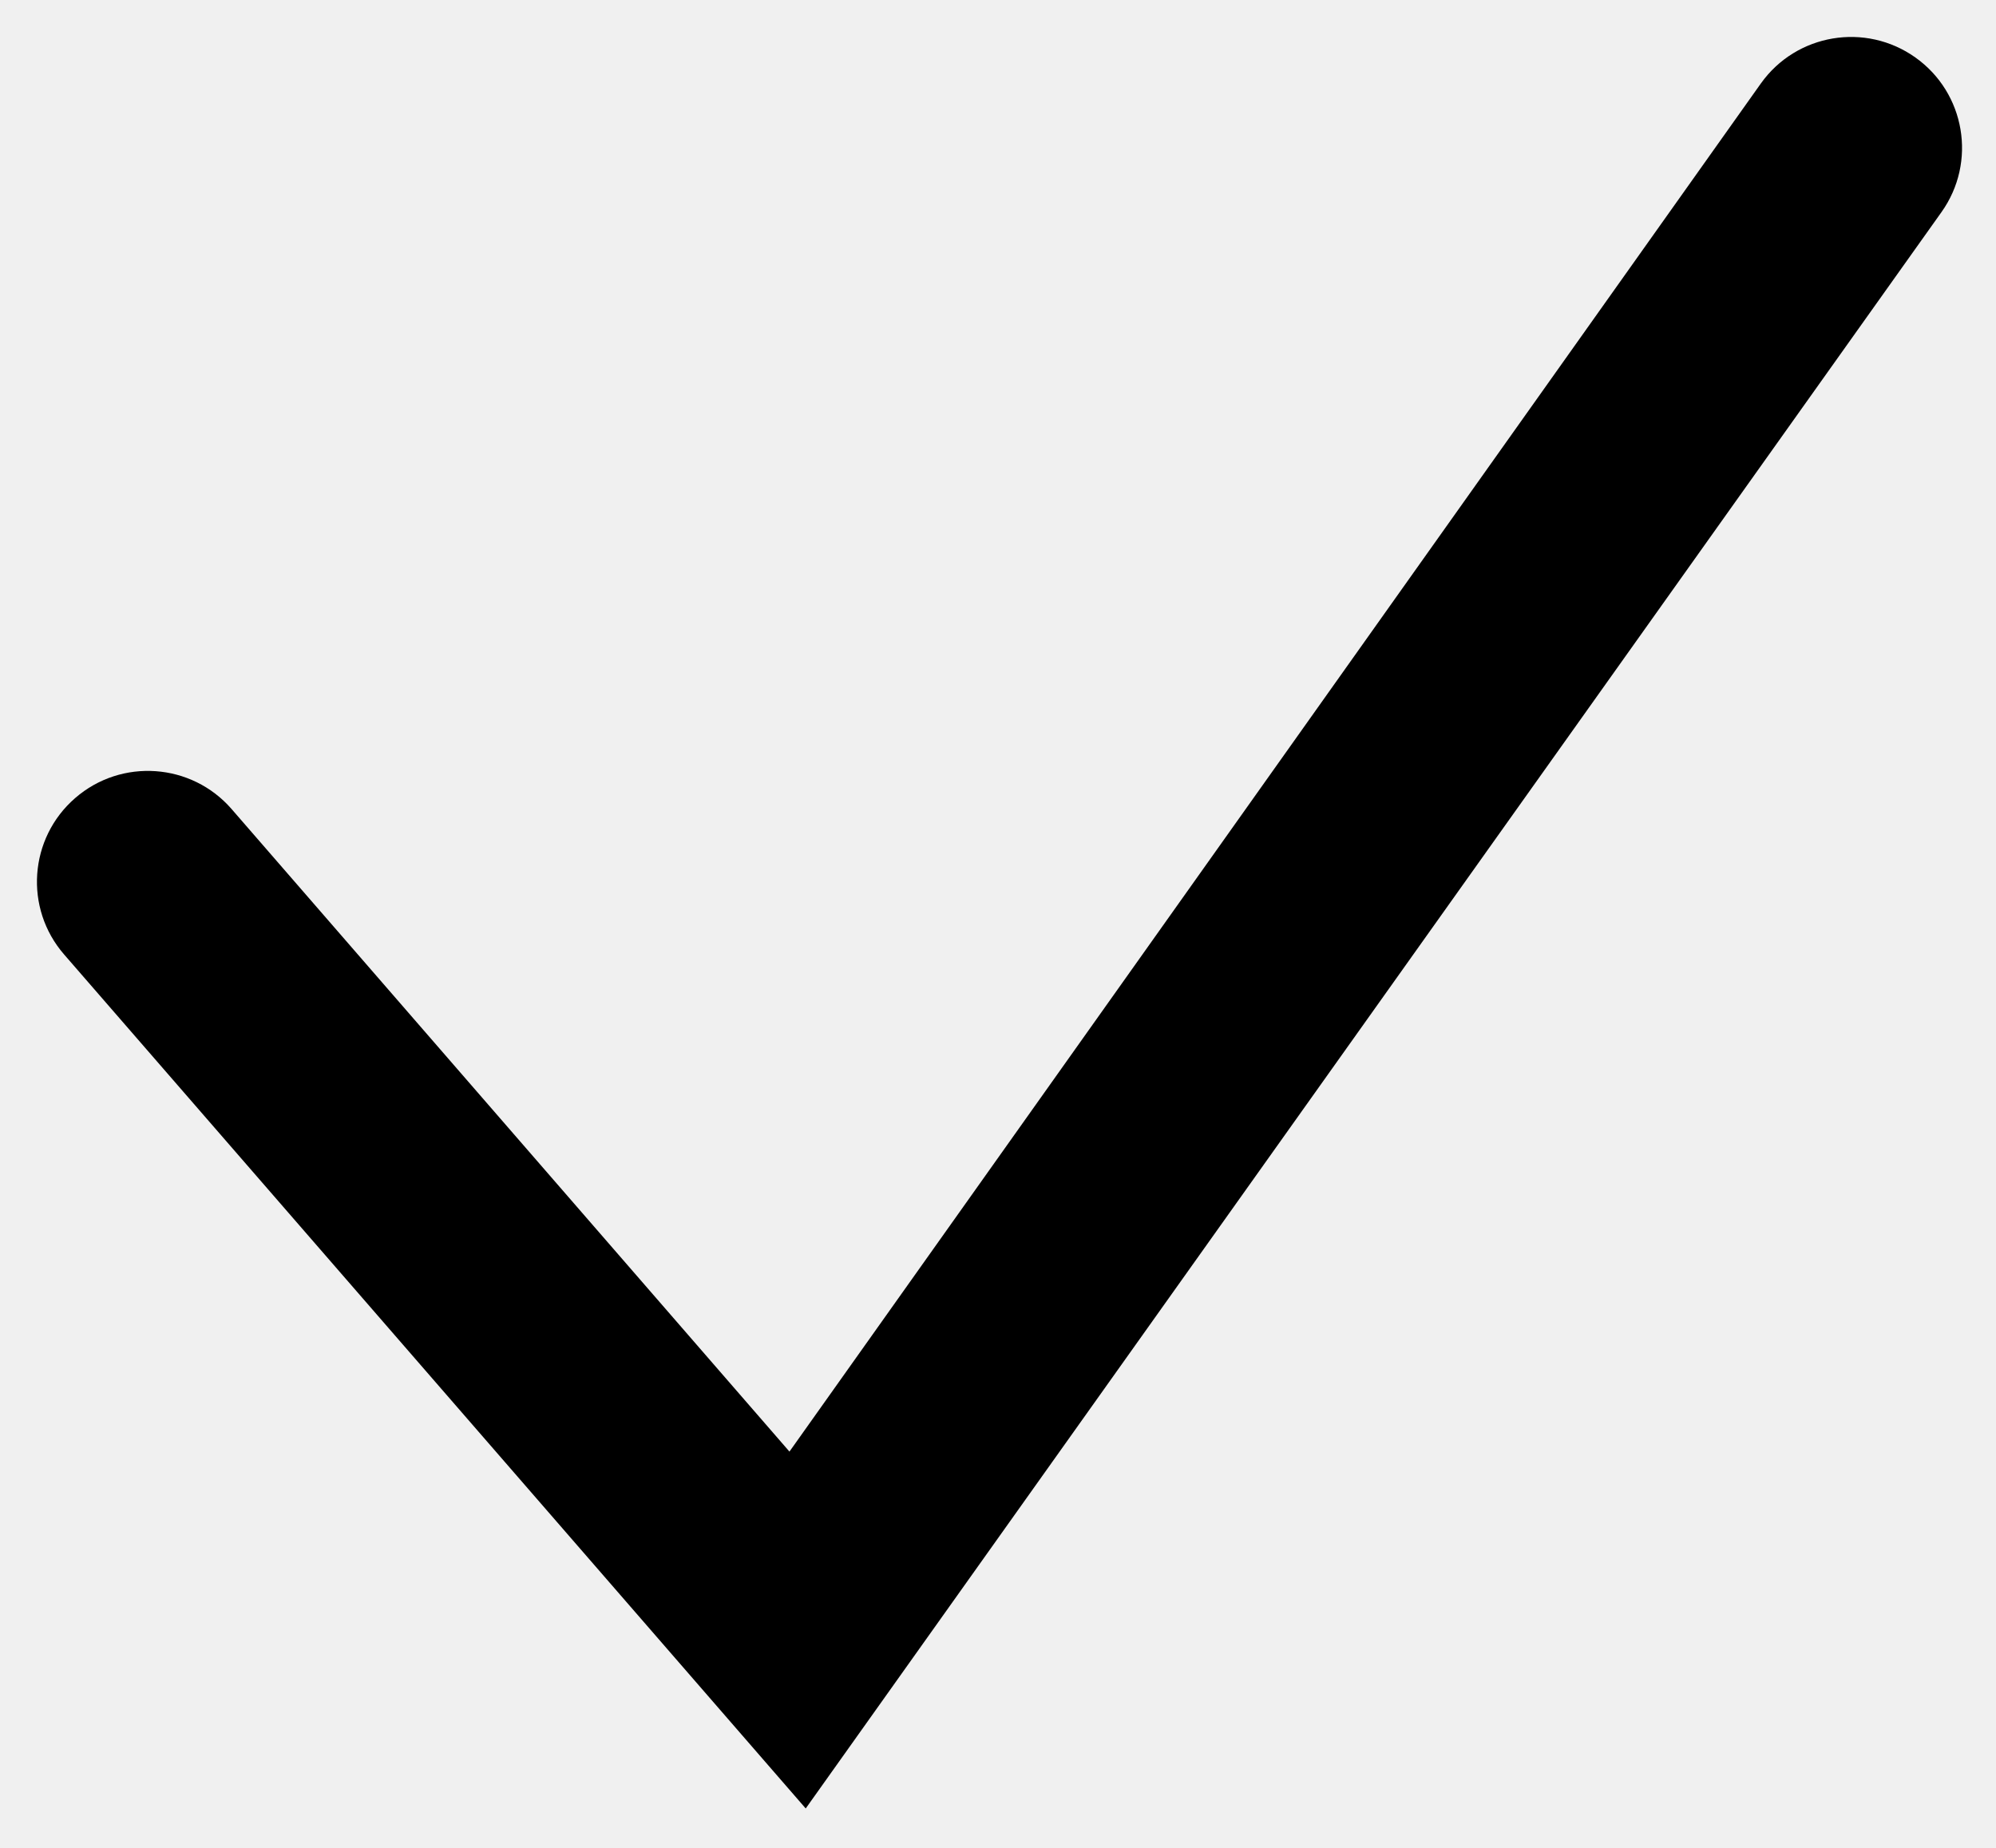
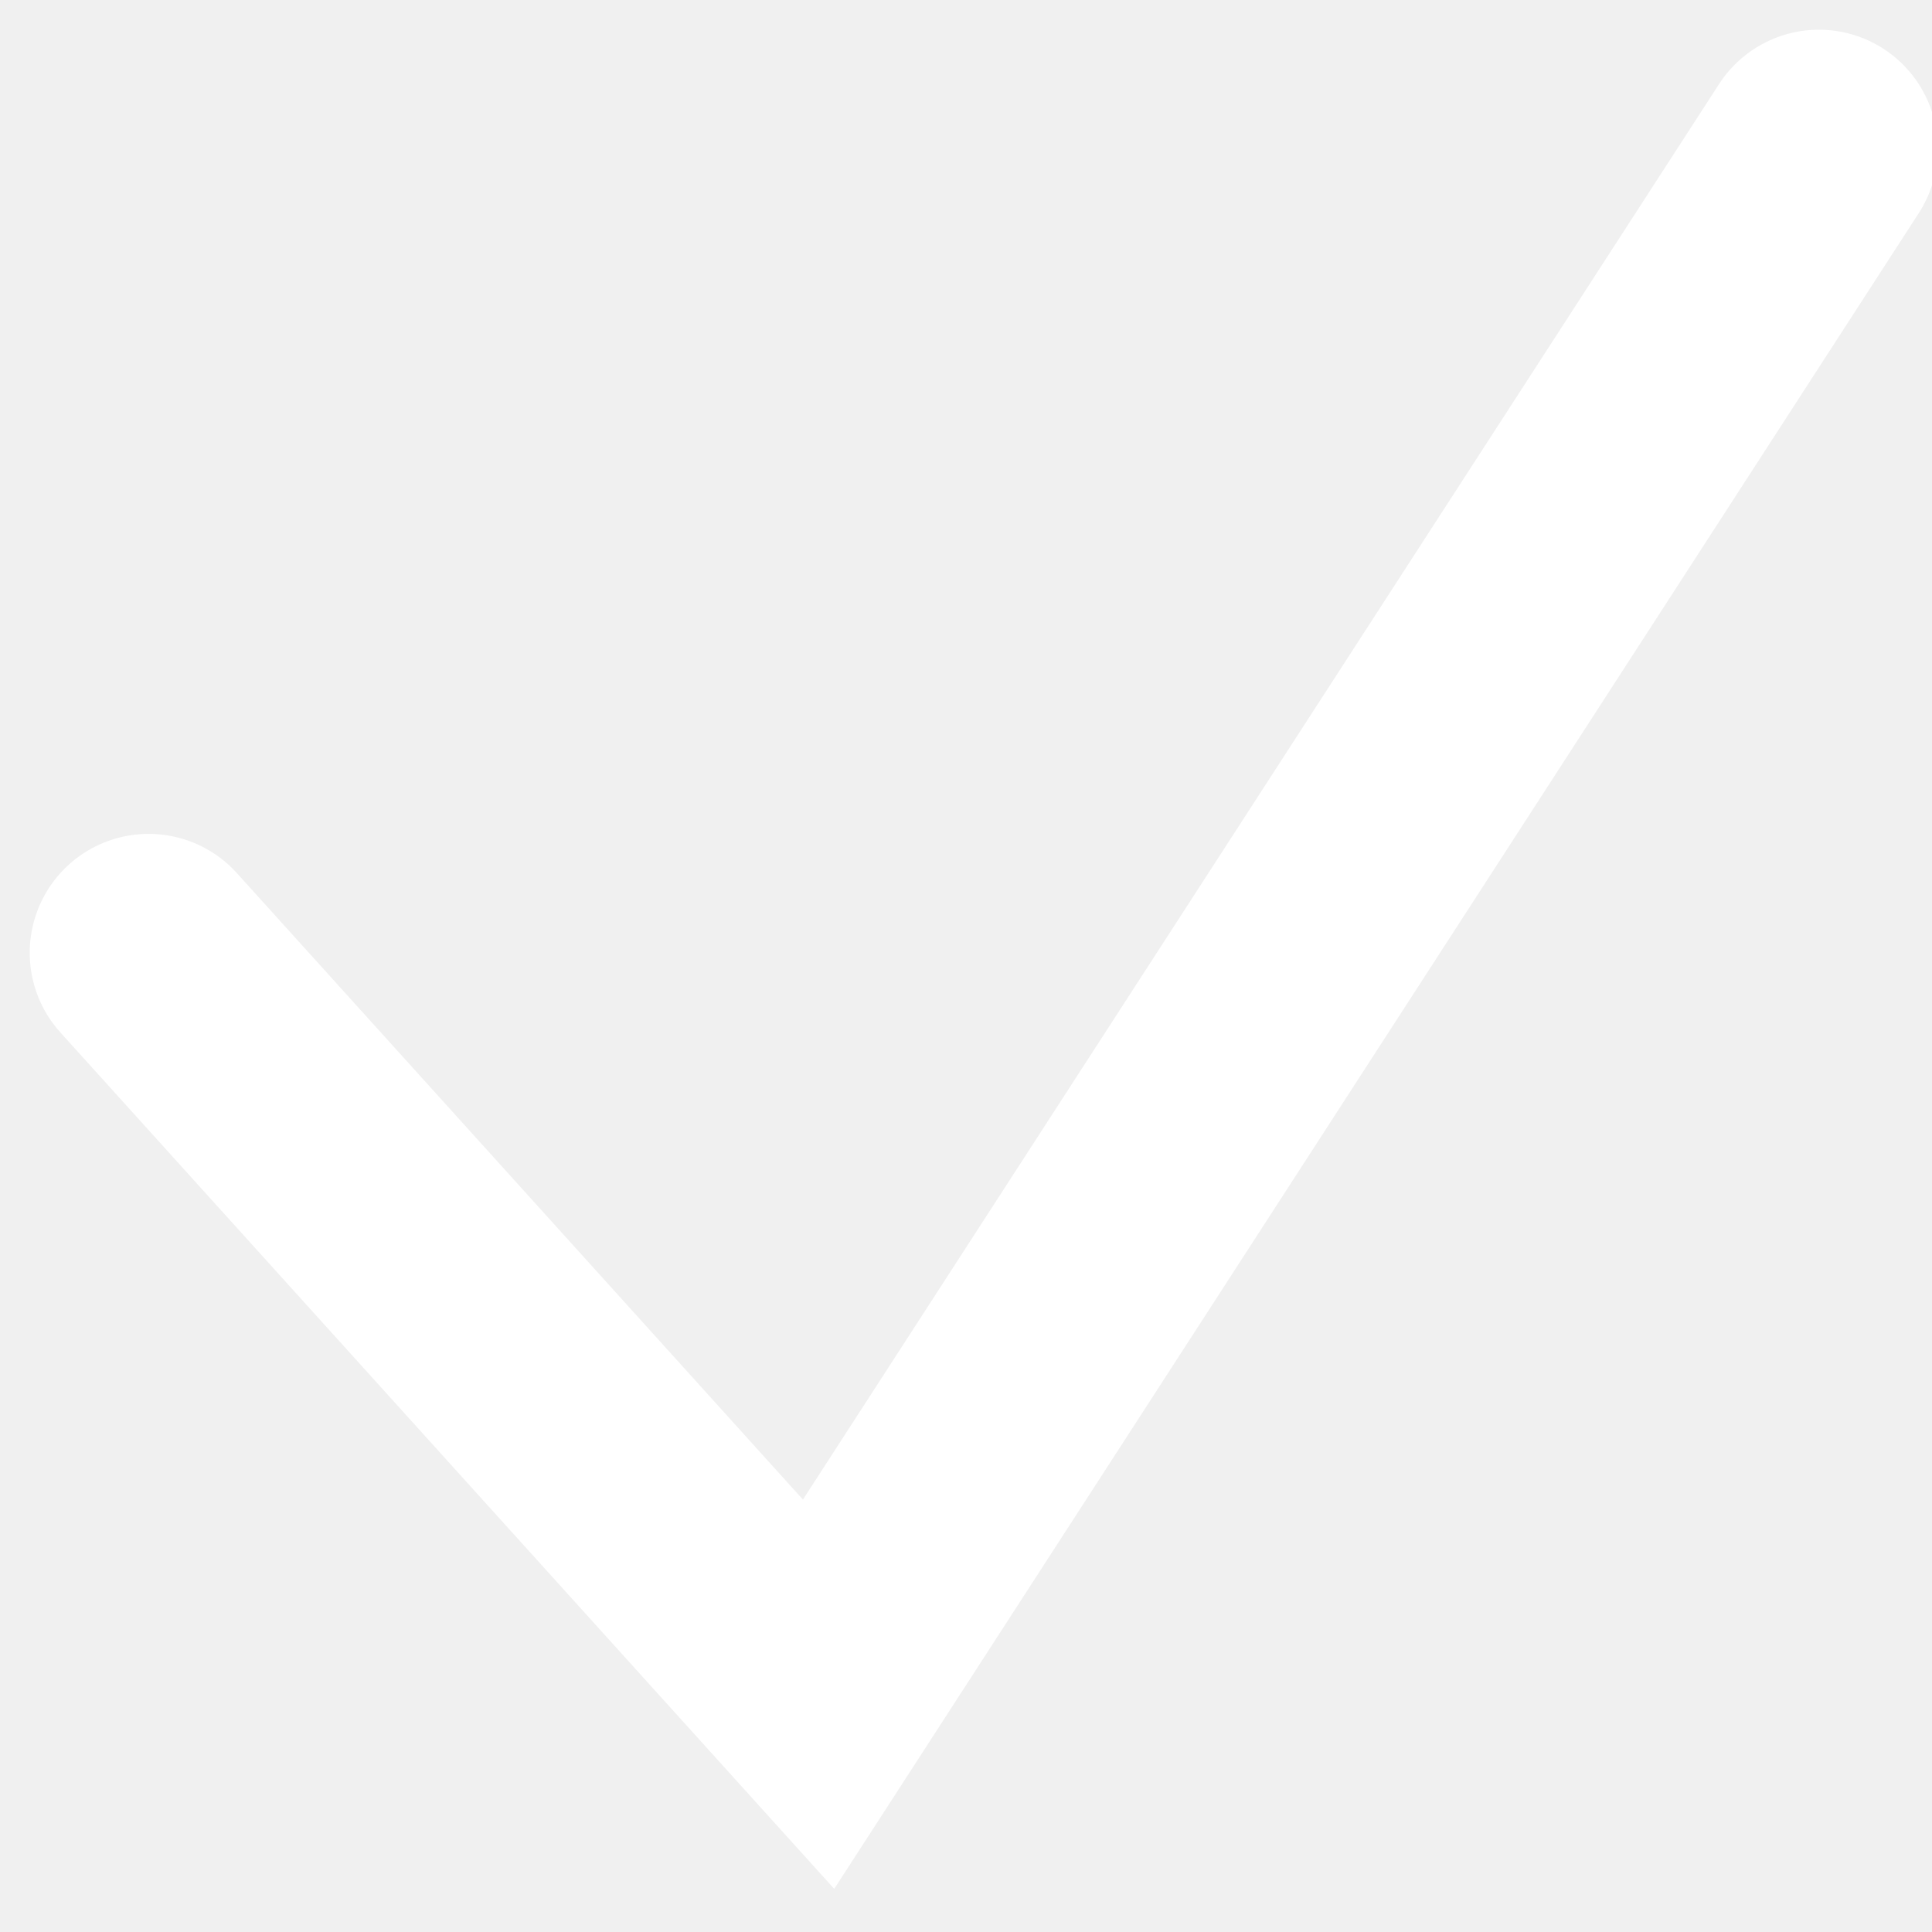
- <svg xmlns="http://www.w3.org/2000/svg" width="27px" height="25px" viewBox="0 0 27 25" version="1.1">
+ <svg xmlns="http://www.w3.org/2000/svg" width="13px" height="13px" viewBox="0 0 13 13" version="1.1">
  <defs />
-   <g id="Page-1" stroke="none" stroke-width="1" fill="none" fill-rule="evenodd">
-     <path d="M10.899,24.467 L26.263,2.869 C26.743,2.194 26.585,1.258 25.91,0.778 C25.235,0.298 24.298,0.455 23.818,1.131 C23.818,1.131 10.679,19.639 10.679,19.639 C10.679,19.639 3.133,10.946 3.133,10.946 C2.59,10.321 1.642,10.254 1.017,10.797 C0.391,11.34 0.324,12.288 0.867,12.913 L10.899,24.467 Z" id="checkmark" fill="#000000" />
+   <g id="Page-1" stroke="none" stroke-width="1" fill="none" fill-rule="evenodd" stroke-linecap="round">
+     <path d="M1,6.411 L5.508,11.4 L12.239,1" id="checkmark" stroke="#FFFFFF" stroke-width="1.6" />
  </g>
</svg>
